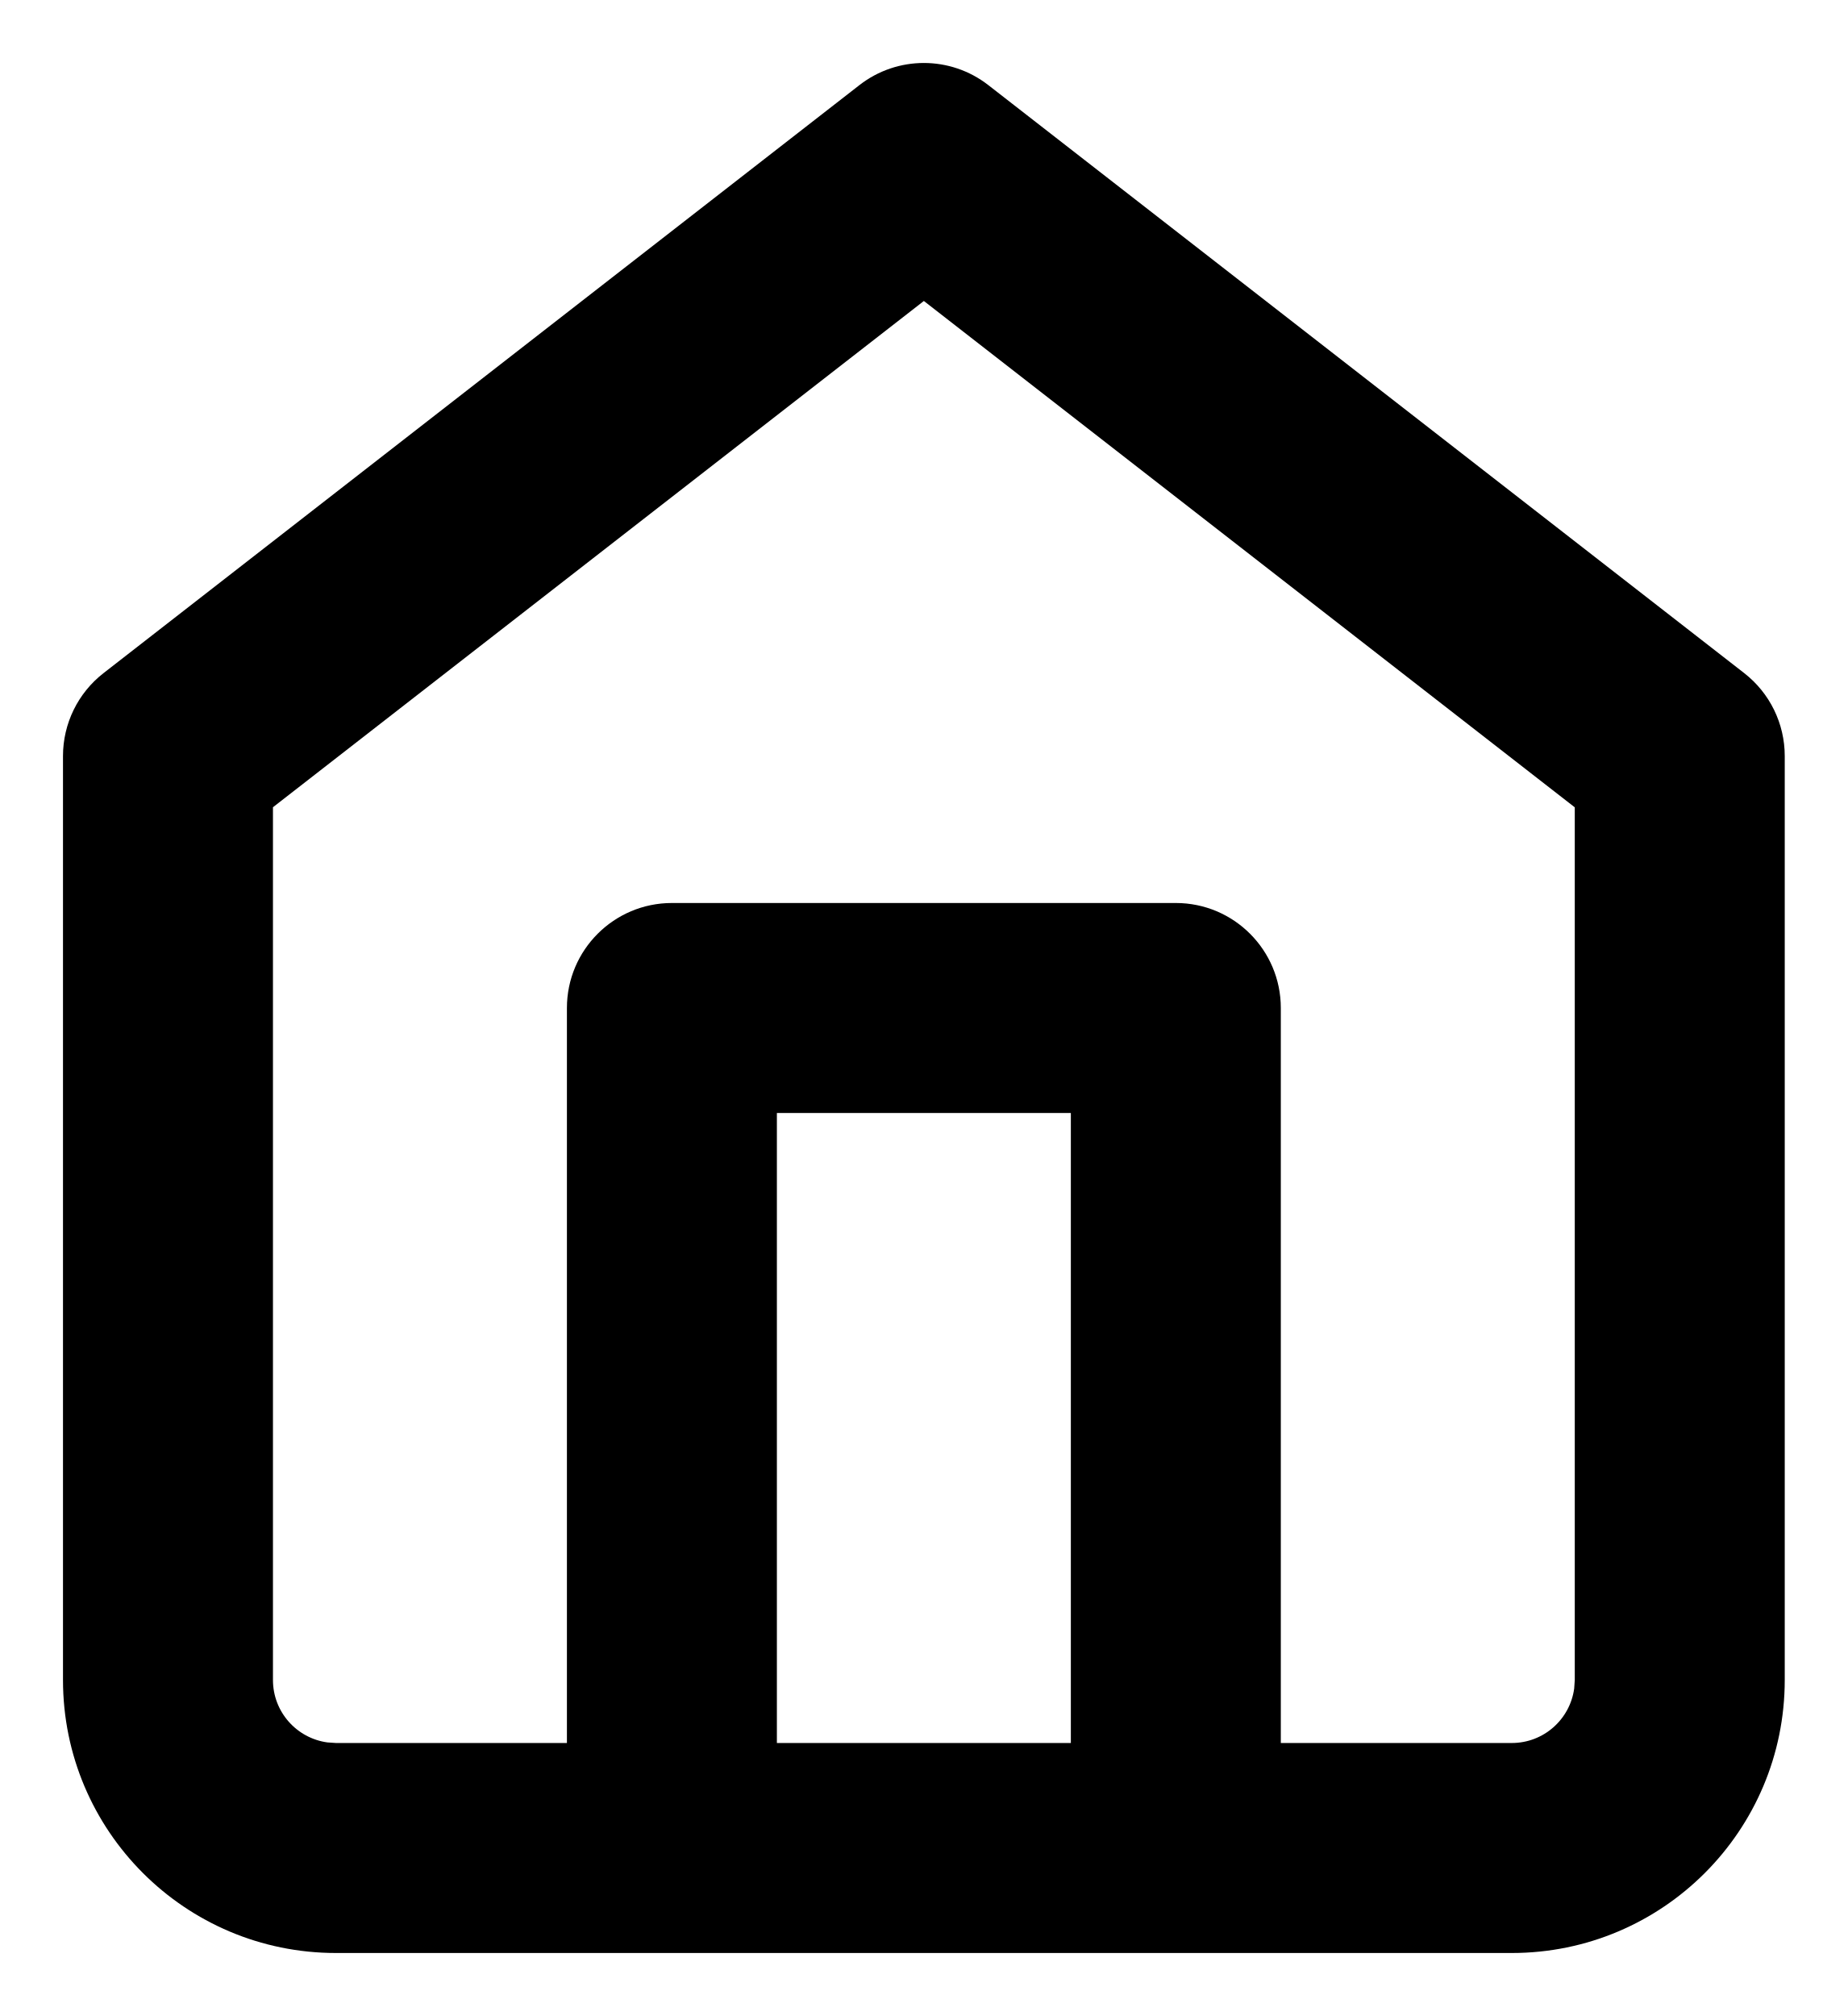
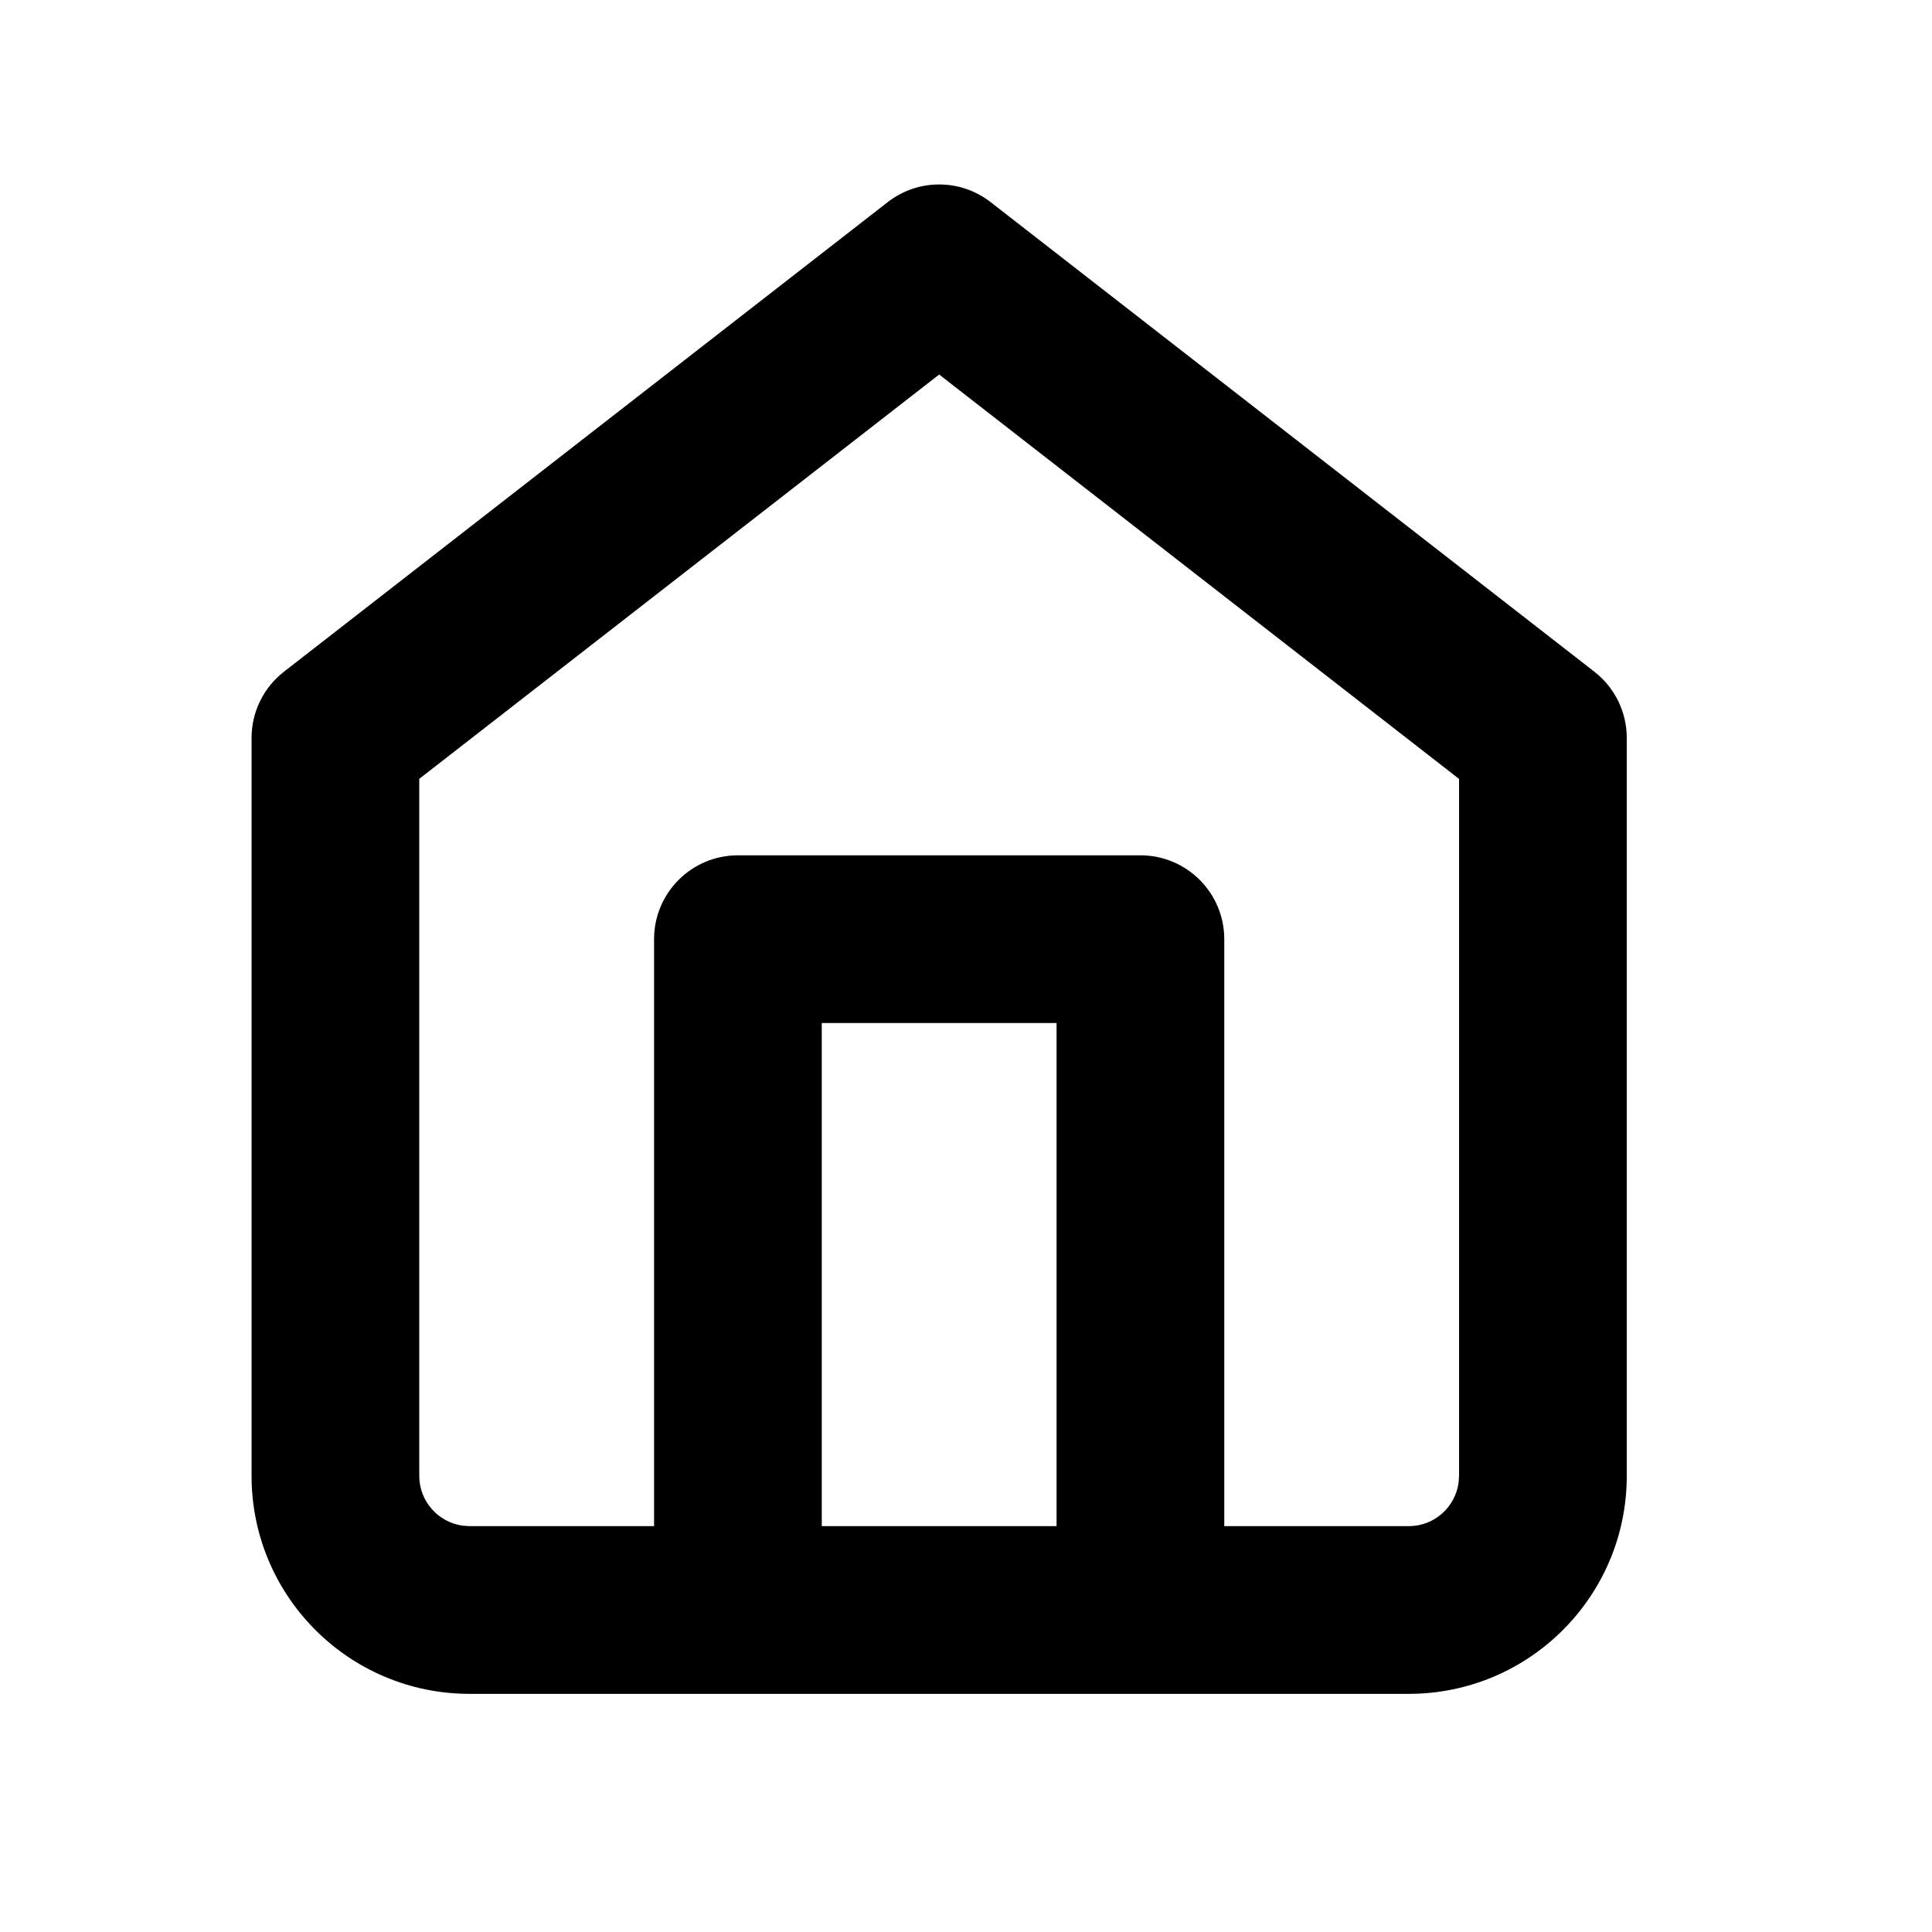
- <svg xmlns="http://www.w3.org/2000/svg" viewBox="0 0 22 24" id="root">
-   <path fill="currentColor" transform="translate(-1, 0)" d="M5,23.25 C3.205,23.25 1.75,21.795 1.75,20 L1.75,20 L1.75,9 C1.75,8.614 1.928,8.25 2.233,8.013 L2.233,8.013 L11.233,1.013 C11.684,0.662 12.316,0.662 12.767,1.013 L12.767,1.013 L21.767,8.013 C22.072,8.25 22.25,8.614 22.25,9 L22.25,9 L22.25,20 C22.25,21.795 20.795,23.25 19,23.25 L19,23.25 Z M12,3.583 L4.25,9.61 L4.25,20 C4.25,20.38 4.532,20.693 4.898,20.743 L4.898,20.743 L5,20.75 L7.75,20.75 L7.75,12 C7.75,11.31 8.31,10.75 9,10.75 L15,10.75 C15.69,10.75 16.25,11.31 16.25,12 L16.25,20.75 L19,20.75 C19.38,20.75 19.693,20.468 19.743,20.102 L19.75,20 L19.75,9.611 L12,3.583 Z M13.75,13.25 L10.25,13.25 L10.25,20.75 L13.75,20.75 L13.75,13.25 Z" />
+ <svg xmlns="http://www.w3.org/2000/svg" viewBox="0 0 28.8 28.8" id="root">
+   <path fill="currentColor" transform="translate(2,2)" d="M5,23.25 C3.205,23.25 1.75,21.795 1.75,20 L1.75,20 L1.75,9 C1.75,8.614 1.928,8.25 2.233,8.013 L2.233,8.013 L11.233,1.013 C11.684,0.662 12.316,0.662 12.767,1.013 L12.767,1.013 L21.767,8.013 C22.072,8.25 22.25,8.614 22.25,9 L22.25,9 L22.25,20 C22.25,21.795 20.795,23.25 19,23.25 L19,23.25 Z M12,3.583 L4.25,9.61 L4.25,20 C4.25,20.38 4.532,20.693 4.898,20.743 L4.898,20.743 L5,20.75 L7.75,20.75 L7.75,12 C7.75,11.31 8.31,10.75 9,10.75 L15,10.75 C15.69,10.75 16.25,11.31 16.25,12 L16.25,20.75 L19,20.75 C19.38,20.75 19.693,20.468 19.743,20.102 L19.75,20 L19.75,9.611 L12,3.583 Z M13.75,13.25 L10.25,13.25 L10.25,20.75 L13.75,20.75 L13.75,13.25 Z" />
</svg>
